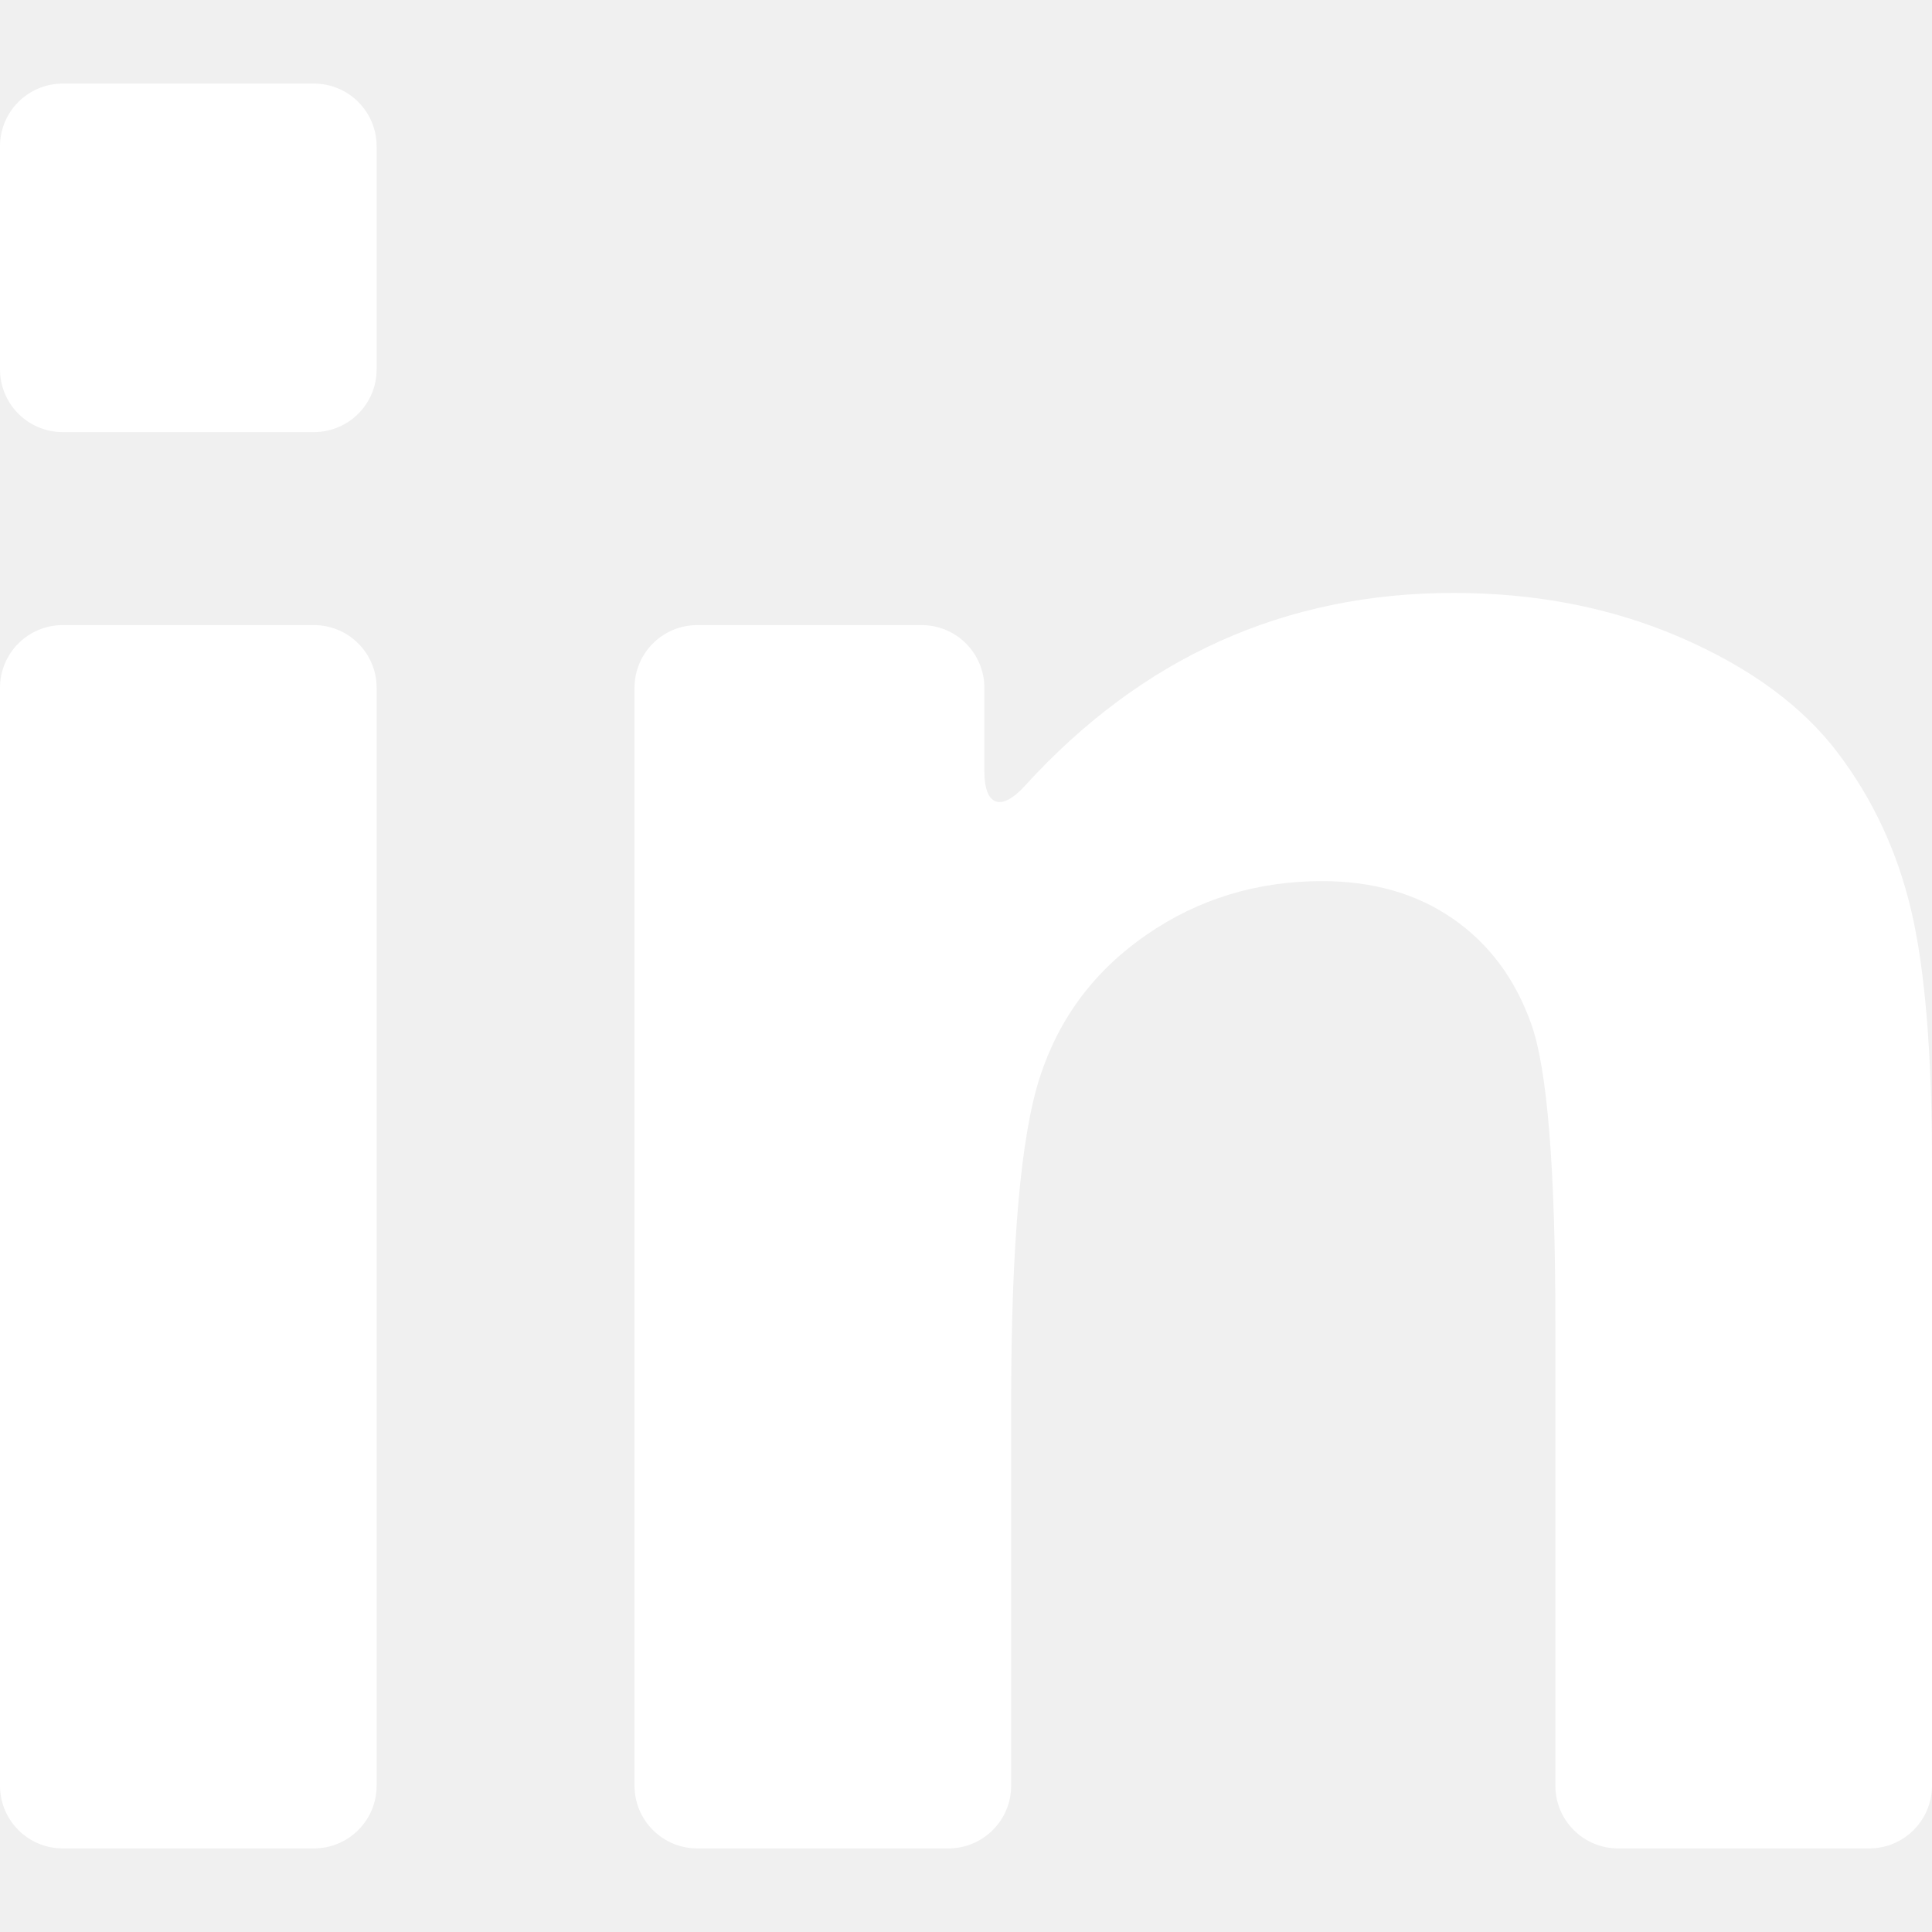
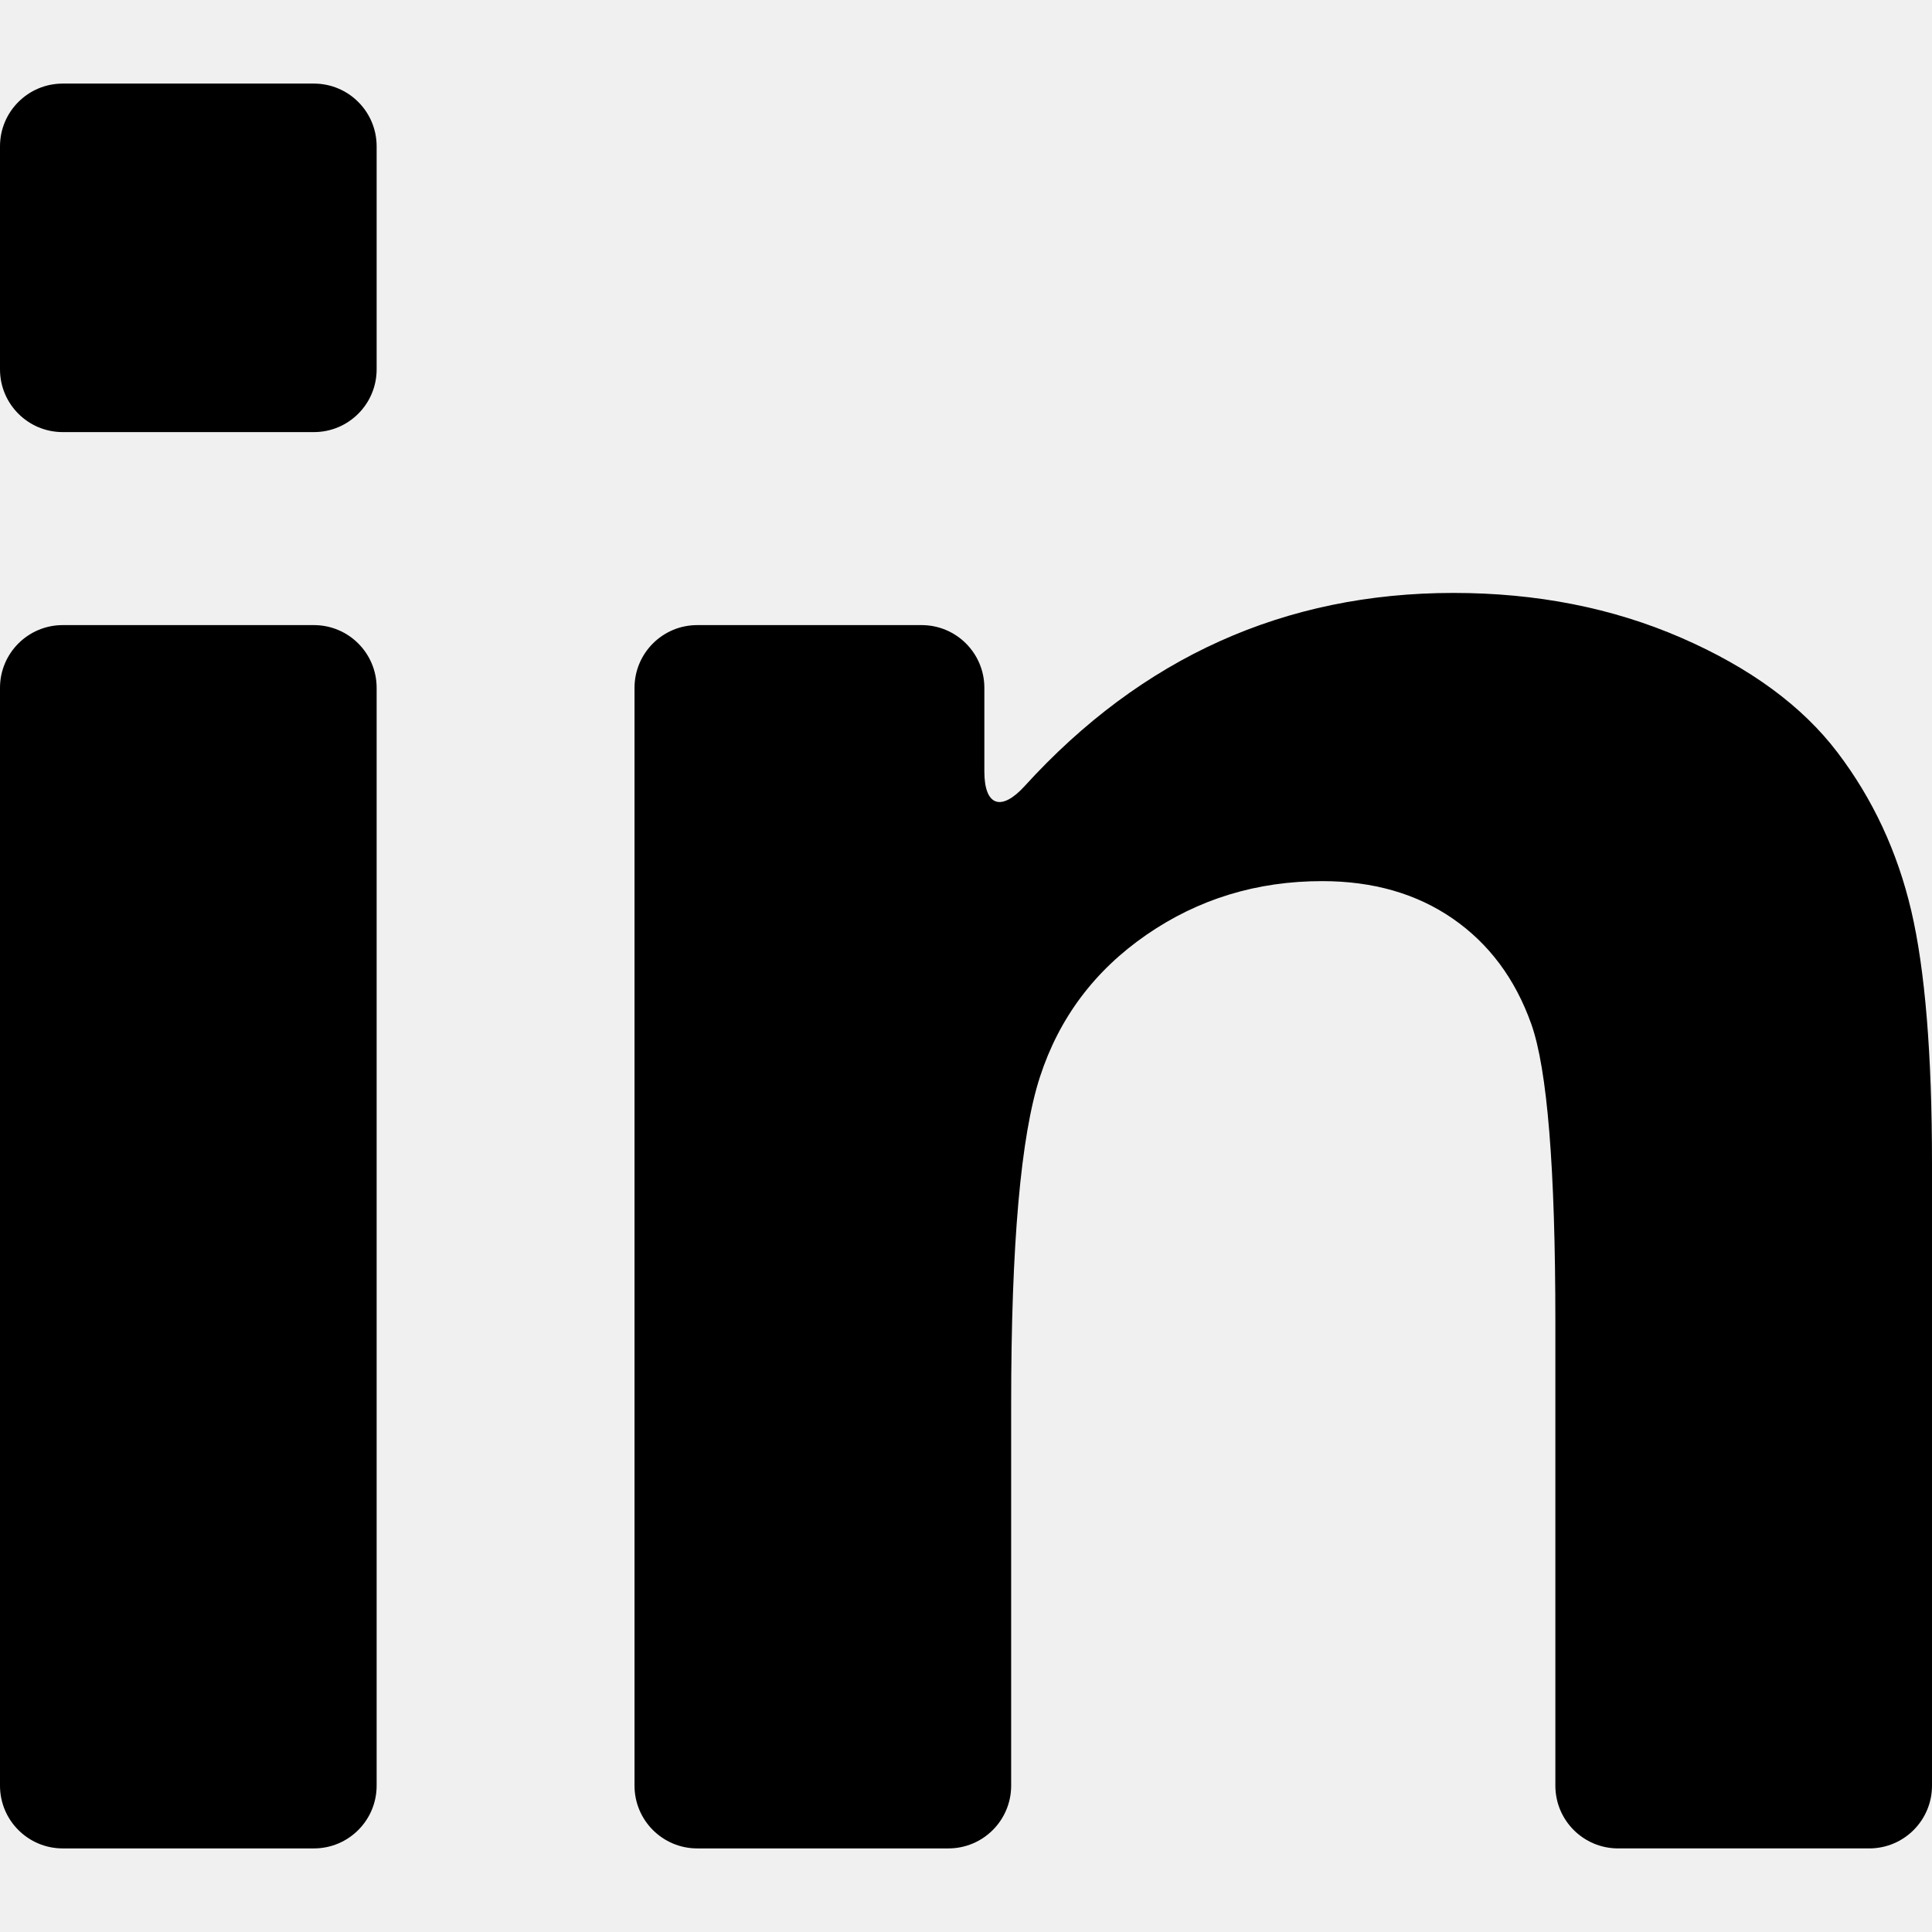
- <svg xmlns="http://www.w3.org/2000/svg" fill="#ffffff" version="1.1" id="Capa_1" width="24px" height="24px" viewBox="0 0 552.77 552.77" xml:space="preserve">
+ <svg xmlns="http://www.w3.org/2000/svg" fill="currentColor" version="1.1" id="Capa_1" width="24px" height="24px" viewBox="0 0 552.77 552.77" xml:space="preserve">
  <g id="SVGRepo_bgCarrier" stroke-width="0" />
  <g id="SVGRepo_tracerCarrier" stroke-linecap="round" stroke-linejoin="round" />
  <g id="SVGRepo_iconCarrier">
    <g>
      <g>
        <path d="M17.95,528.854h71.861c9.914,0,17.95-8.037,17.95-17.951V196.8c0-9.915-8.036-17.95-17.95-17.95H17.95 C8.035,178.85,0,186.885,0,196.8v314.103C0,520.816,8.035,528.854,17.95,528.854z" />
        <path d="M17.95,123.629h71.861c9.914,0,17.95-8.036,17.95-17.95V41.866c0-9.914-8.036-17.95-17.95-17.95H17.95 C8.035,23.916,0,31.952,0,41.866v63.813C0,115.593,8.035,123.629,17.95,123.629z" />
        <path d="M525.732,215.282c-10.098-13.292-24.988-24.223-44.676-32.791c-19.688-8.562-41.42-12.846-65.197-12.846 c-48.268,0-89.168,18.421-122.699,55.27c-6.672,7.332-11.523,5.729-11.523-4.186V196.8c0-9.915-8.037-17.95-17.951-17.95h-64.192 c-9.915,0-17.95,8.035-17.95,17.95v314.103c0,9.914,8.036,17.951,17.95,17.951h71.861c9.915,0,17.95-8.037,17.95-17.951V401.666 c0-45.508,2.748-76.701,8.244-93.574c5.494-16.873,15.66-30.422,30.488-40.649c14.83-10.227,31.574-15.343,50.24-15.343 c14.572,0,27.037,3.58,37.393,10.741c10.355,7.16,17.834,17.19,22.436,30.104c4.604,12.912,6.904,41.354,6.904,85.33v132.627 c0,9.914,8.035,17.951,17.949,17.951h71.861c9.914,0,17.949-8.037,17.949-17.951V333.02c0-31.445-1.982-55.607-5.941-72.48 S535.836,228.581,525.732,215.282z" />
      </g>
    </g>
  </g>
</svg>
